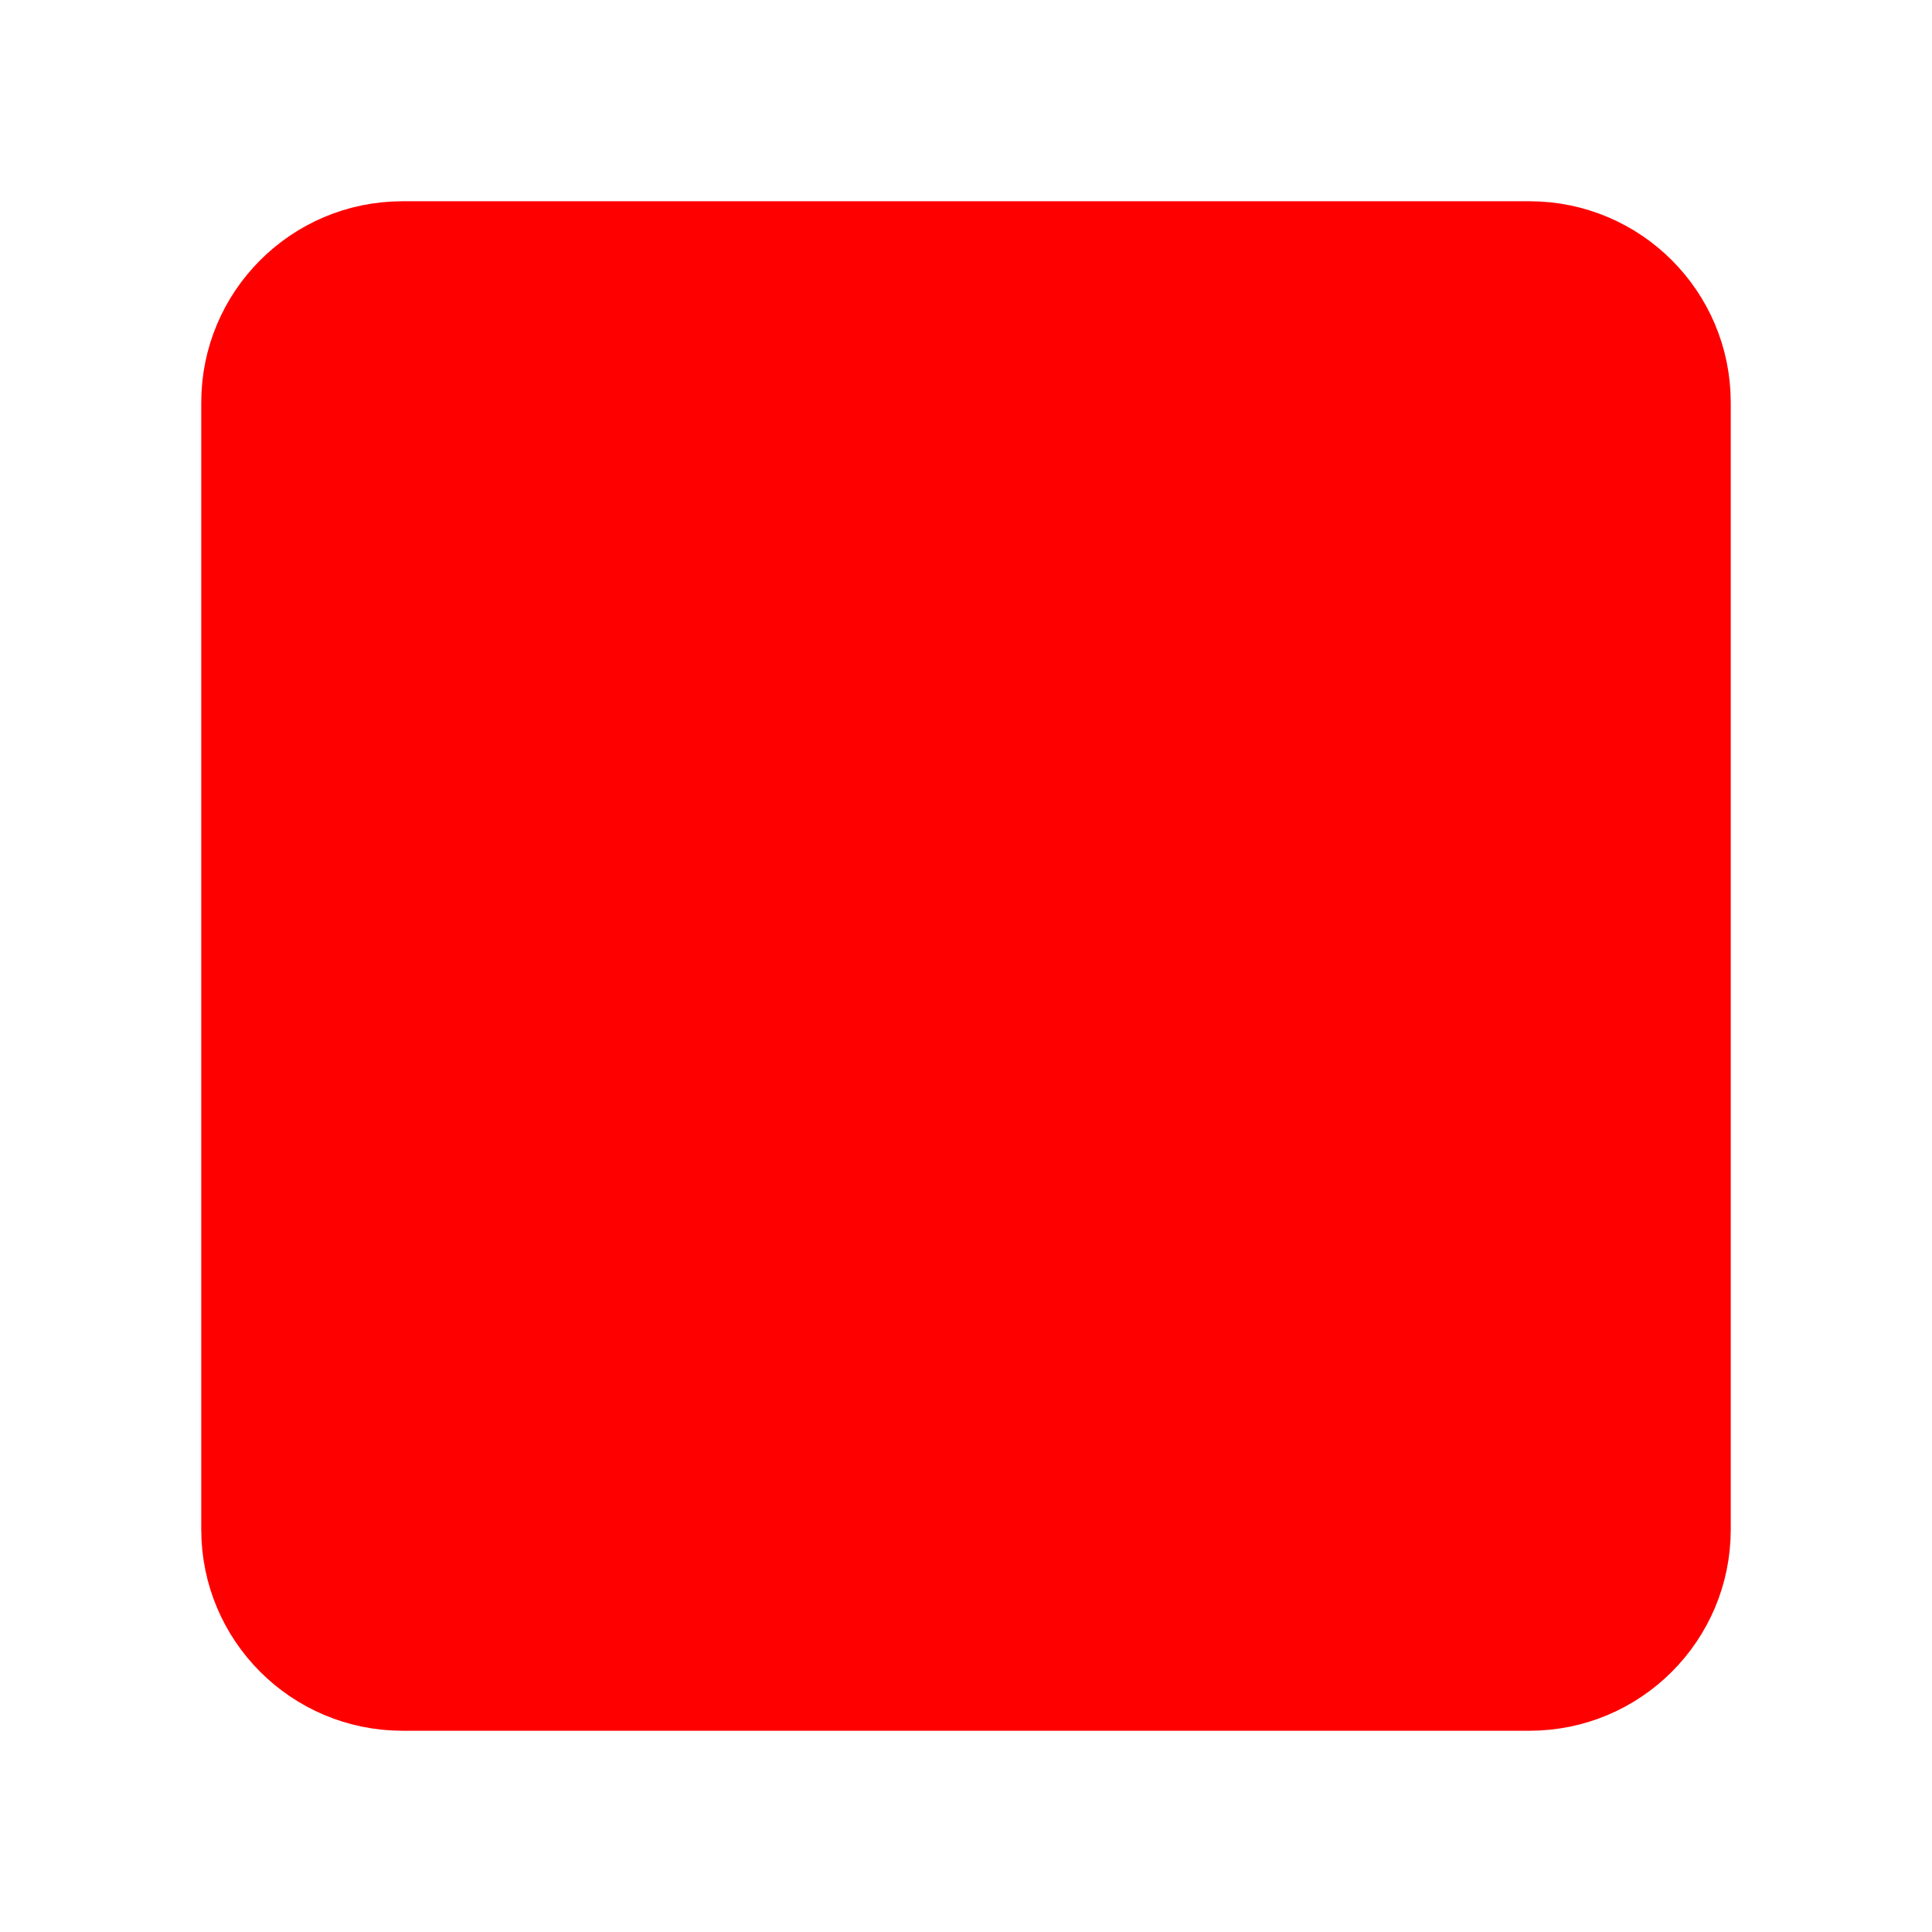
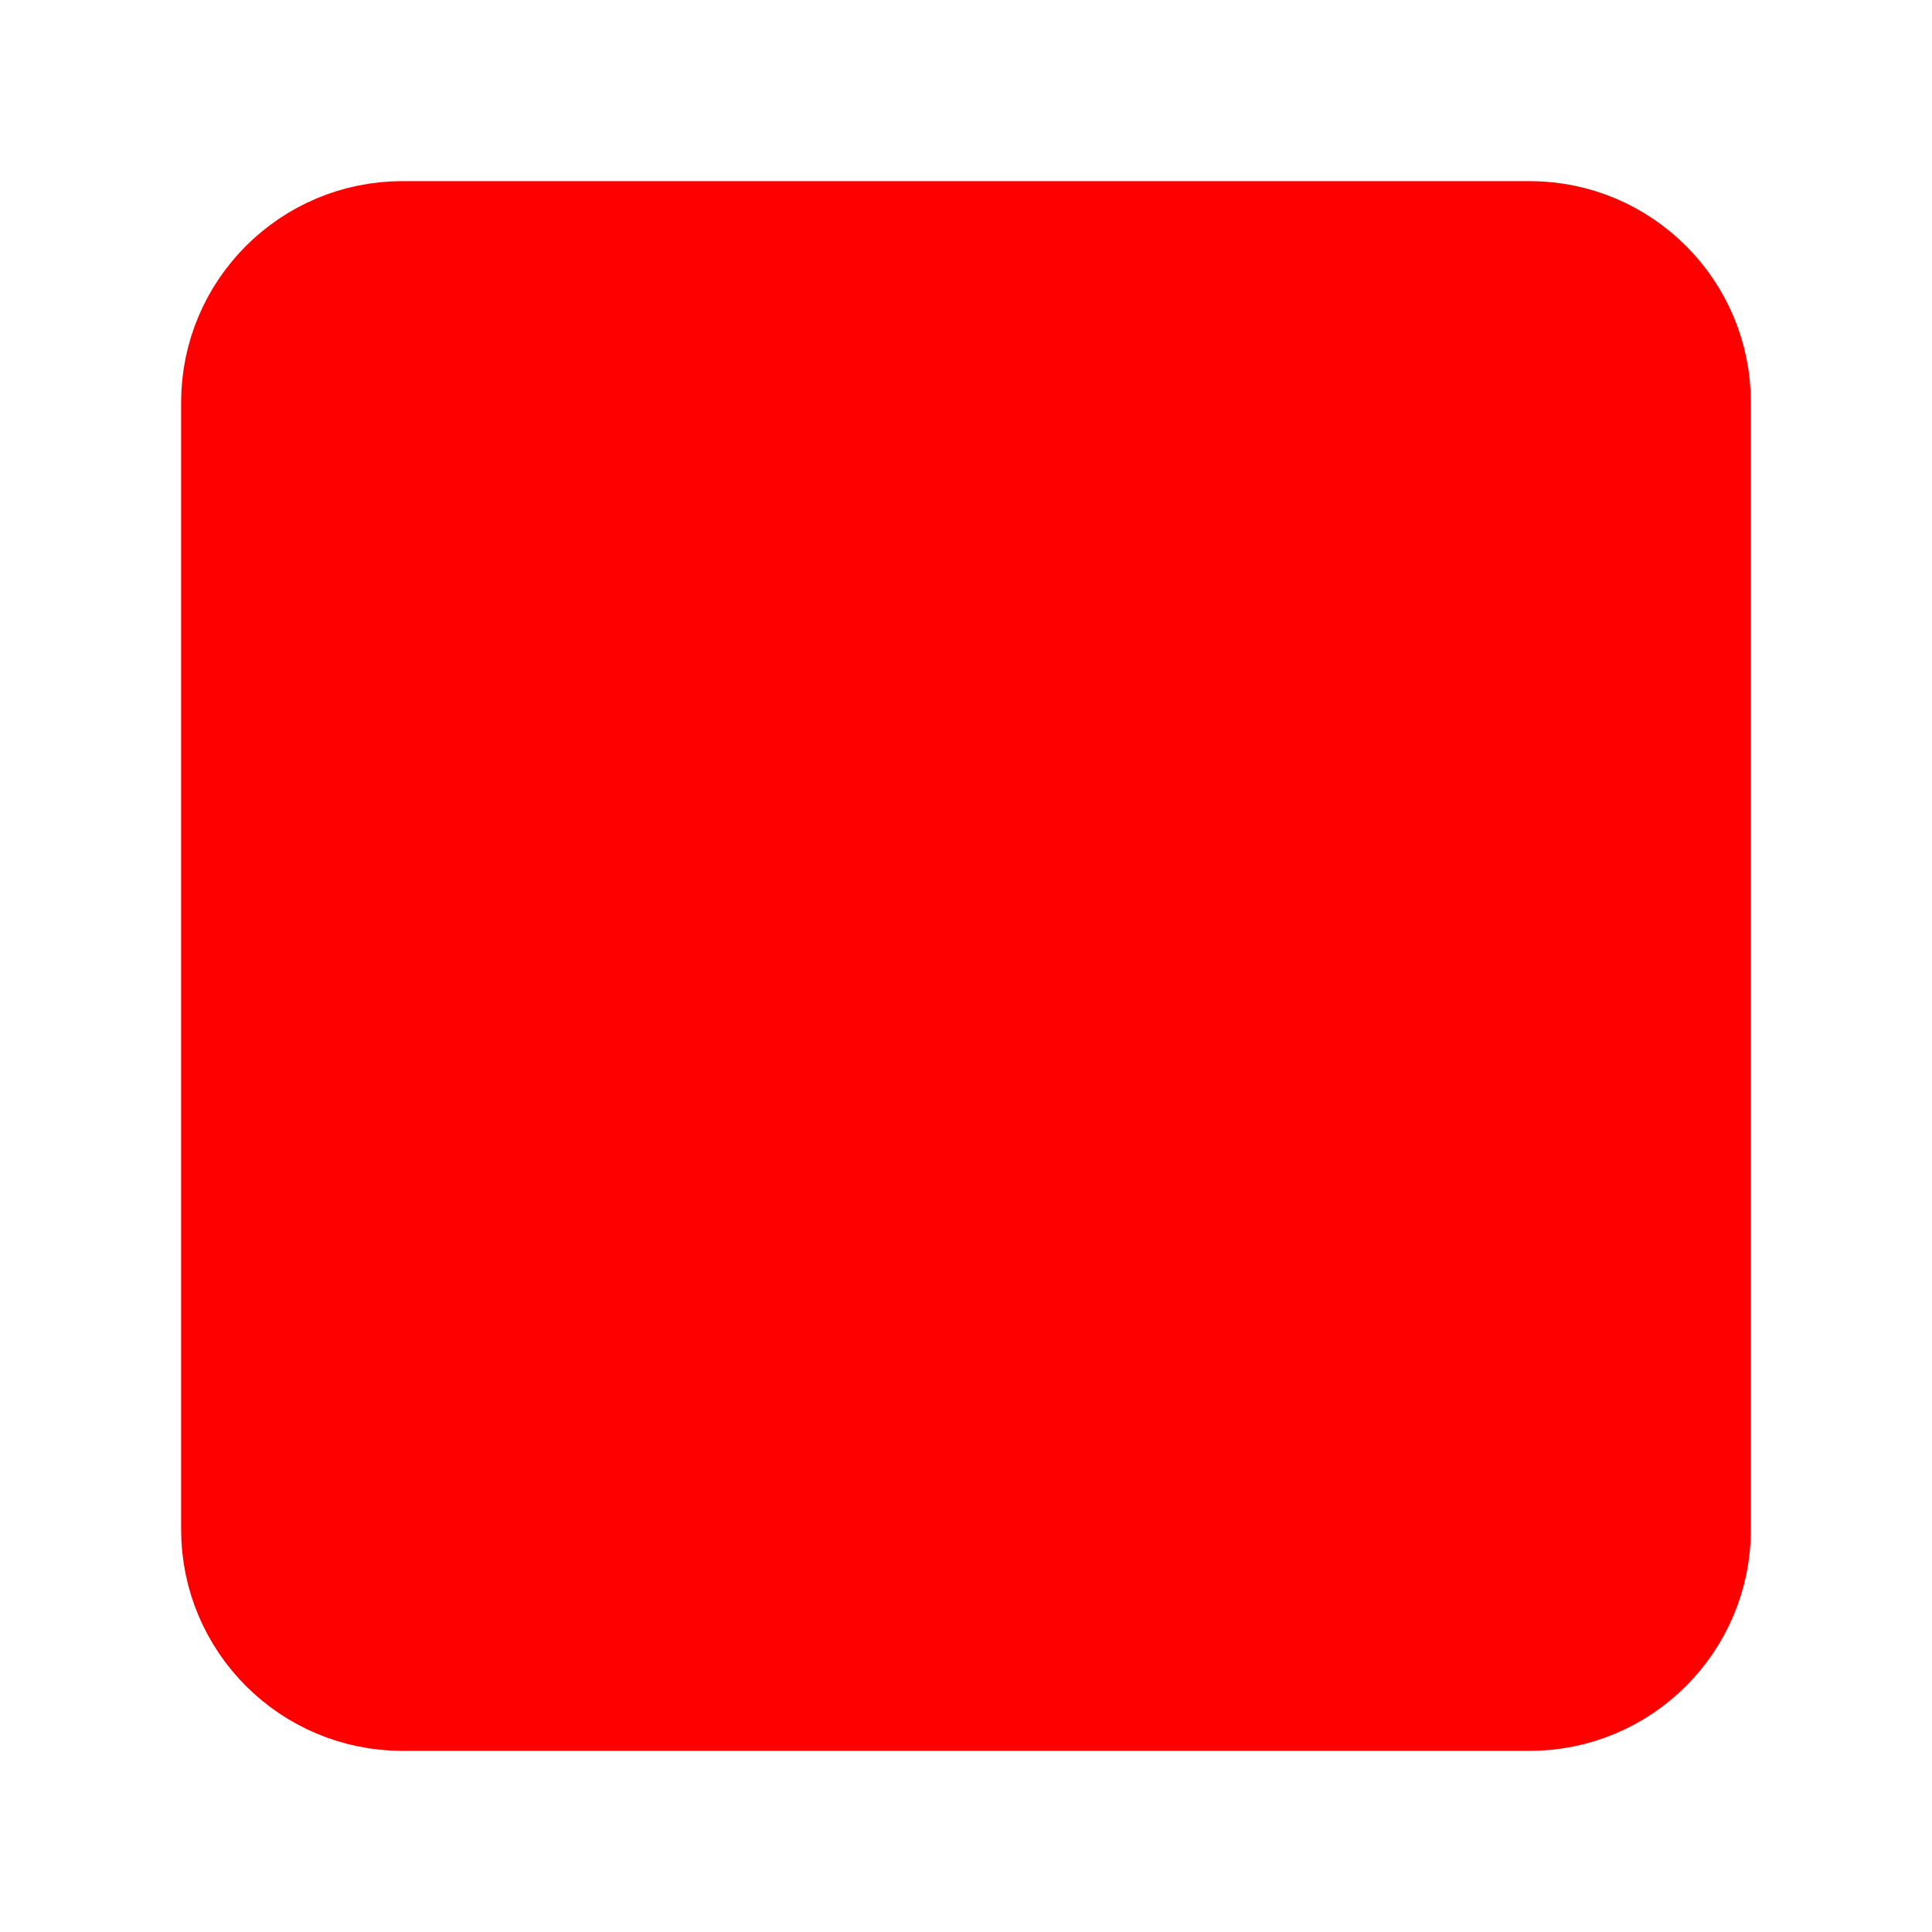
- <svg xmlns="http://www.w3.org/2000/svg" width="24" height="24" viewBox="0 0 24 24" fill="red" stroke="red" stroke-width="1" stroke-linecap="round" stroke-linejoin="round" class="feather feather-square">
+ <svg xmlns="http://www.w3.org/2000/svg" width="24" height="24" viewBox="0 0 24 24" fill="red" stroke="red" stroke-width="1.5" stroke-linecap="round" stroke-linejoin="round" class="feather feather-square">
  <rect x="3" y="3" width="18" height="18" rx="2" ry="2" />
</svg>
